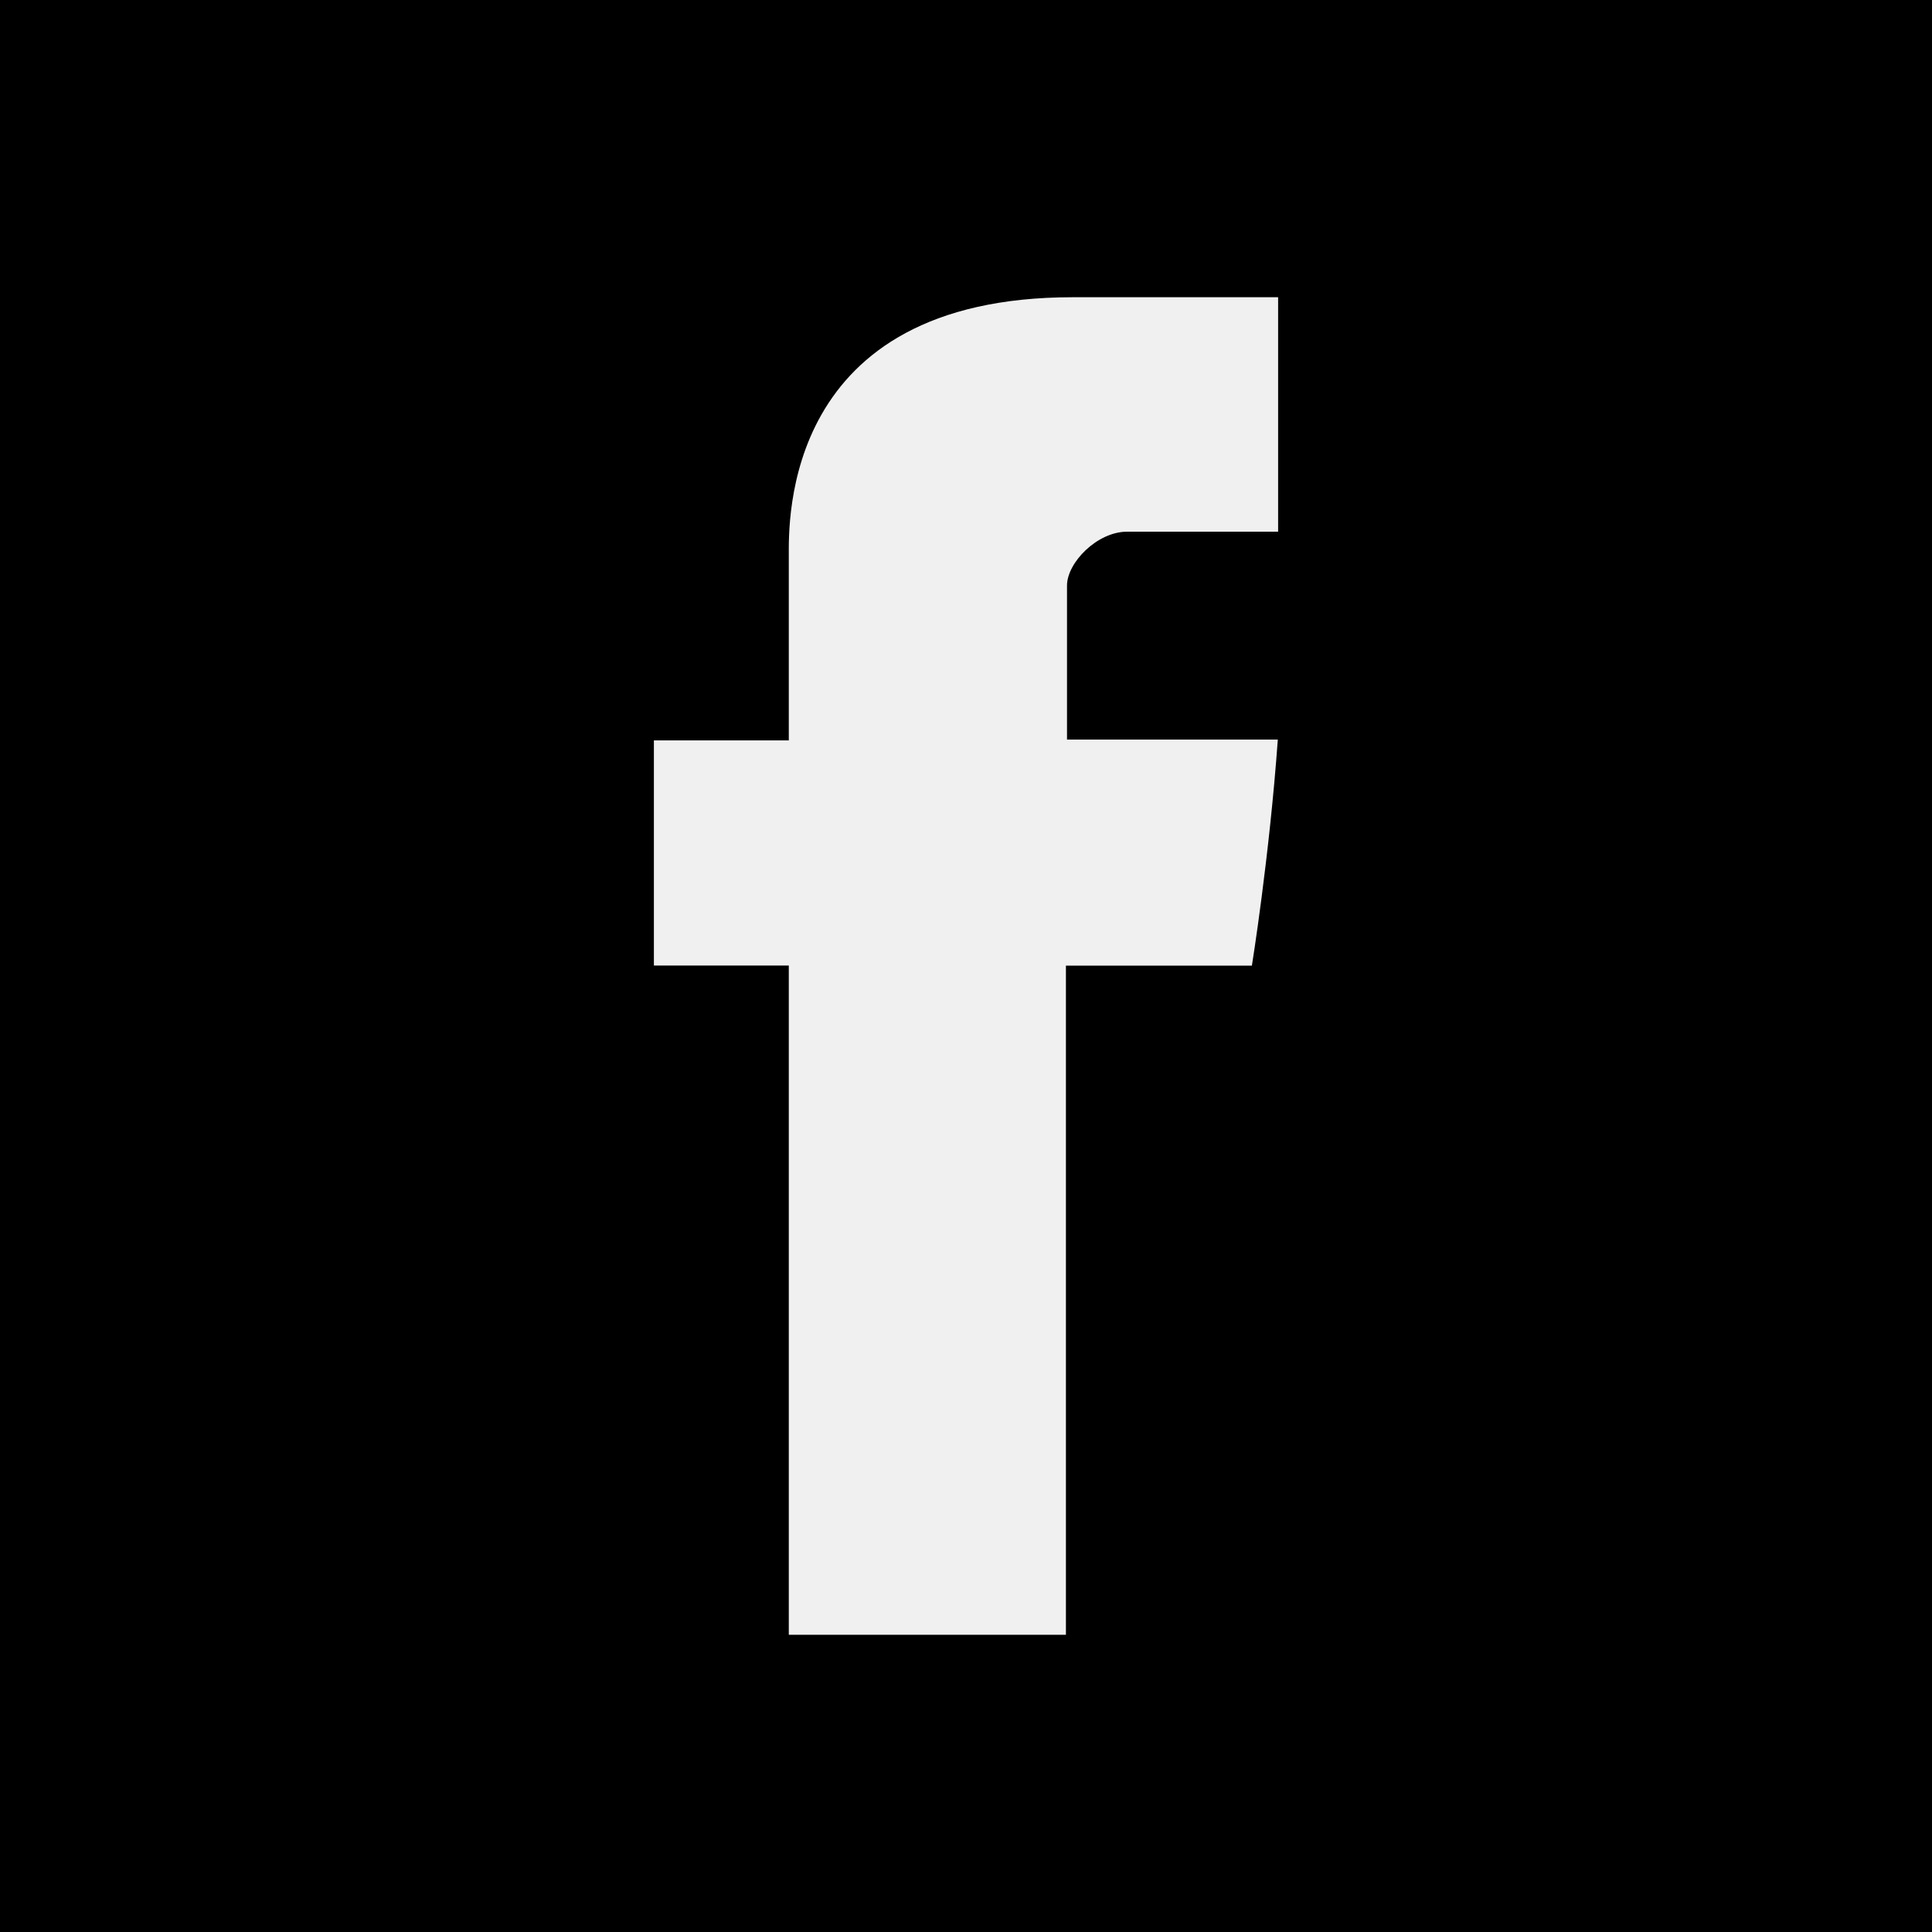
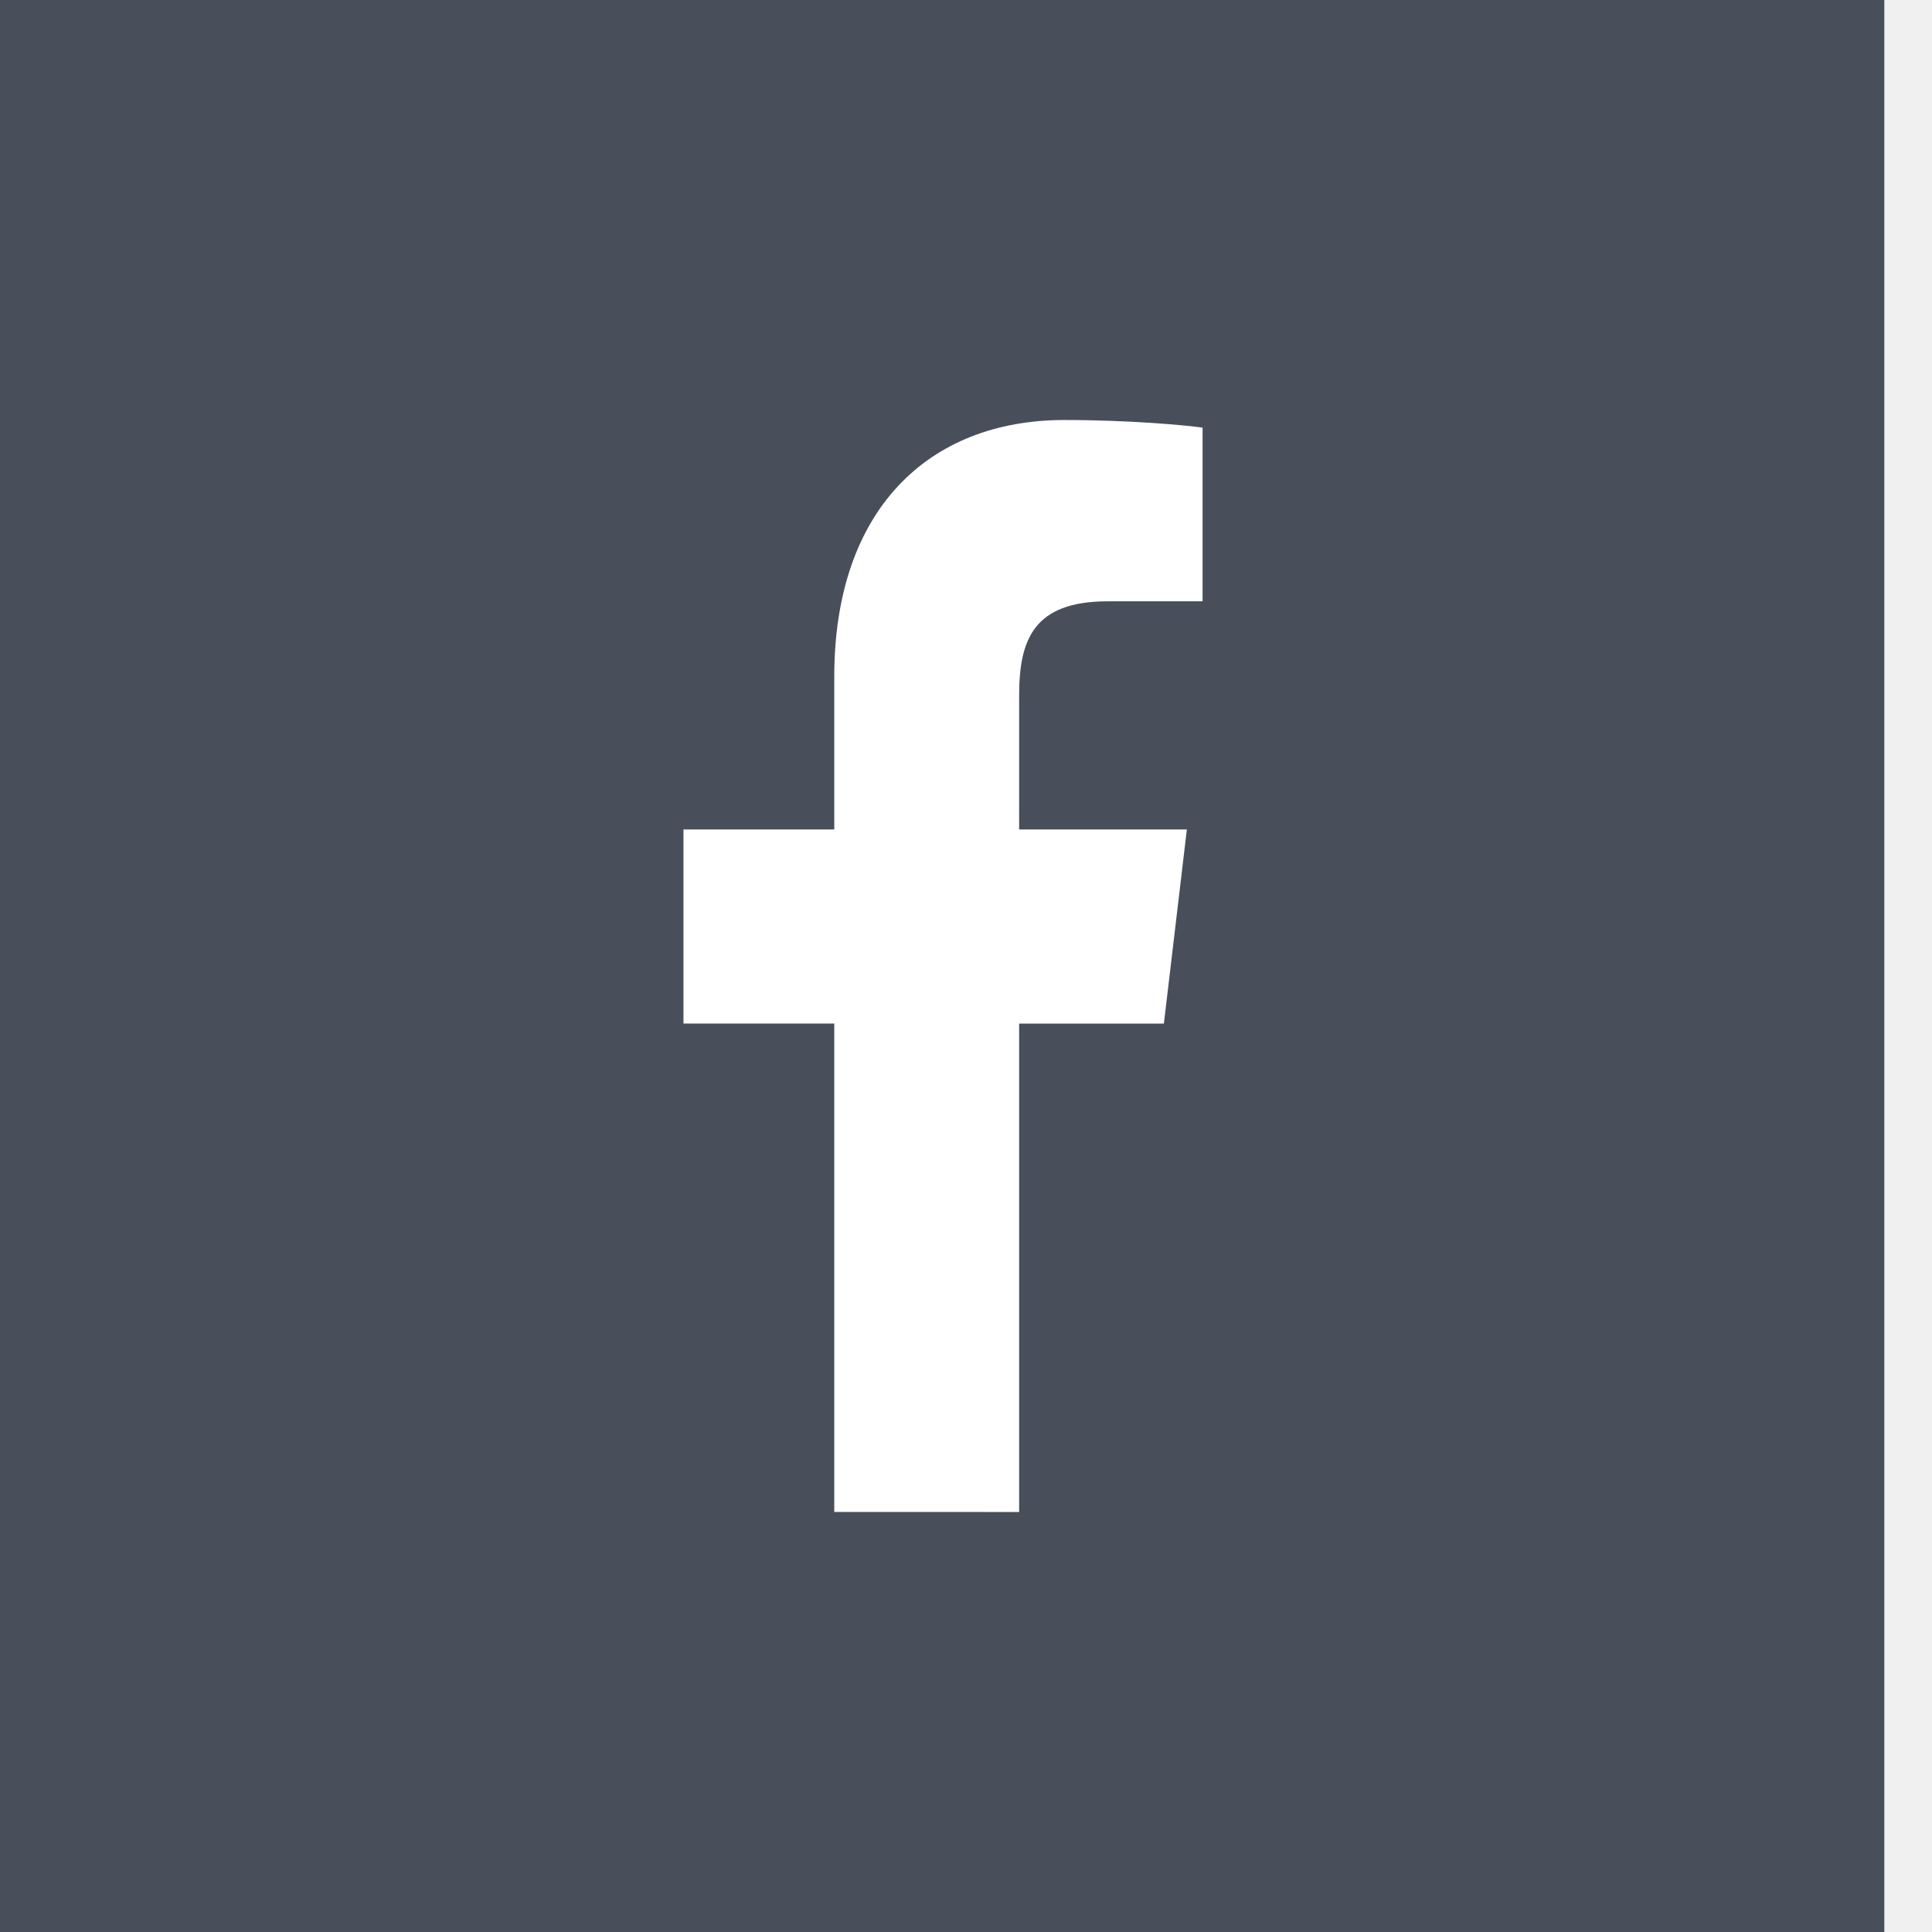
- <svg xmlns="http://www.w3.org/2000/svg" version="1.1" id="Layer_1" x="0px" y="0px" viewBox="0 0 455 455" style="enable-background:new 0 0 455 455;" xml:space="preserve">
-   <path style="fill-rule:evenodd;clip-rule:evenodd;" d="M0,0v455h455V0H0z M301.004,125.217H265.44  c-7.044,0-14.153,7.28-14.153,12.696v36.264h49.647c-1.999,27.807-6.103,53.235-6.103,53.235h-43.798V385h-65.266V227.395h-31.771  v-53.029h31.771v-43.356c0-7.928-1.606-61.009,66.872-61.009h48.366V125.217z" />
-   <g>
- </g>
-   <g>
- </g>
-   <g>
- </g>
-   <g>
- </g>
-   <g>
- </g>
-   <g>
- </g>
-   <g>
- </g>
-   <g>
- </g>
-   <g>
- </g>
-   <g>
- </g>
-   <g>
- </g>
-   <g>
- </g>
-   <g>
- </g>
-   <g>
- </g>
-   <g>
- </g>
+ <svg xmlns="http://www.w3.org/2000/svg" width="38" height="38">
+   <path fill-rule="evenodd" fill="#484F5B" d="M0 0h37.062v38H0V0z" />
+   <path fill-rule="evenodd" fill="#FFF" d="M21.789 11.827h1.864V8.411c-.321-.046-1.427-.15-2.715-.15-2.688 0-4.529 1.778-4.529 5.046v3.008h-2.966v3.817h2.966v9.606l3.636.001v-9.606h2.847l.452-3.818h-3.299v-2.63c0-1.103.282-1.858 1.744-1.858z" />
</svg>
